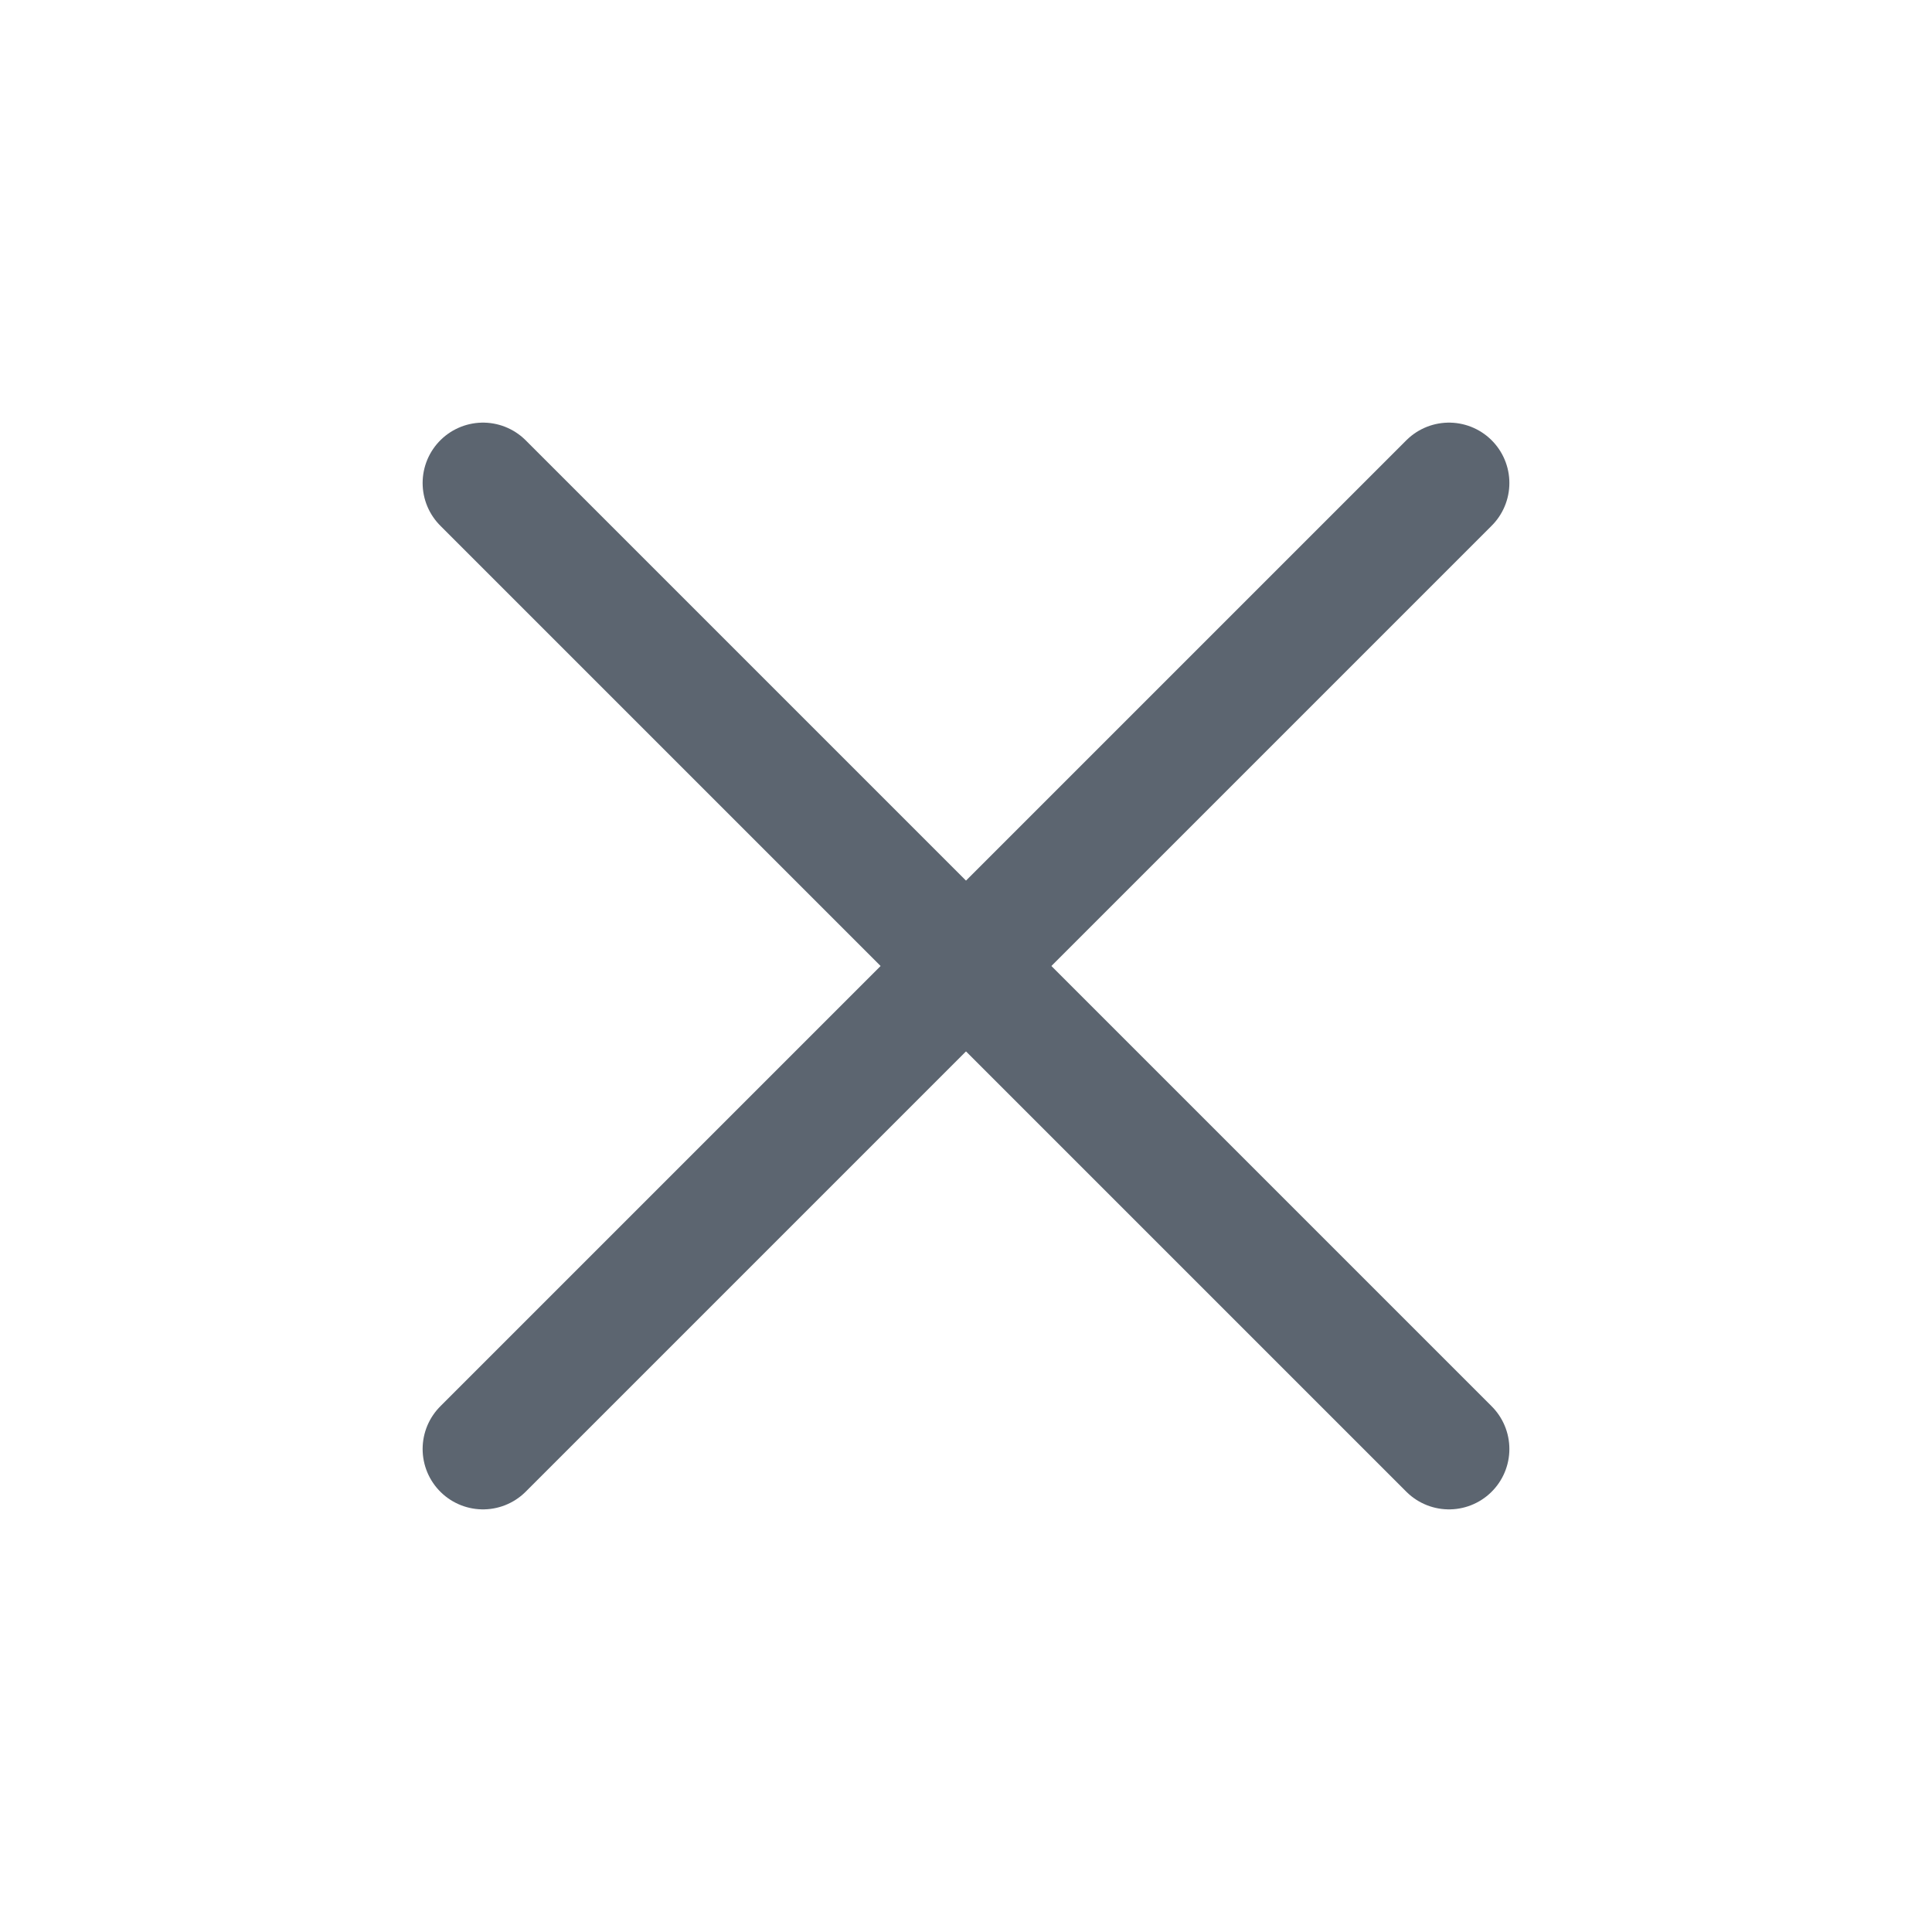
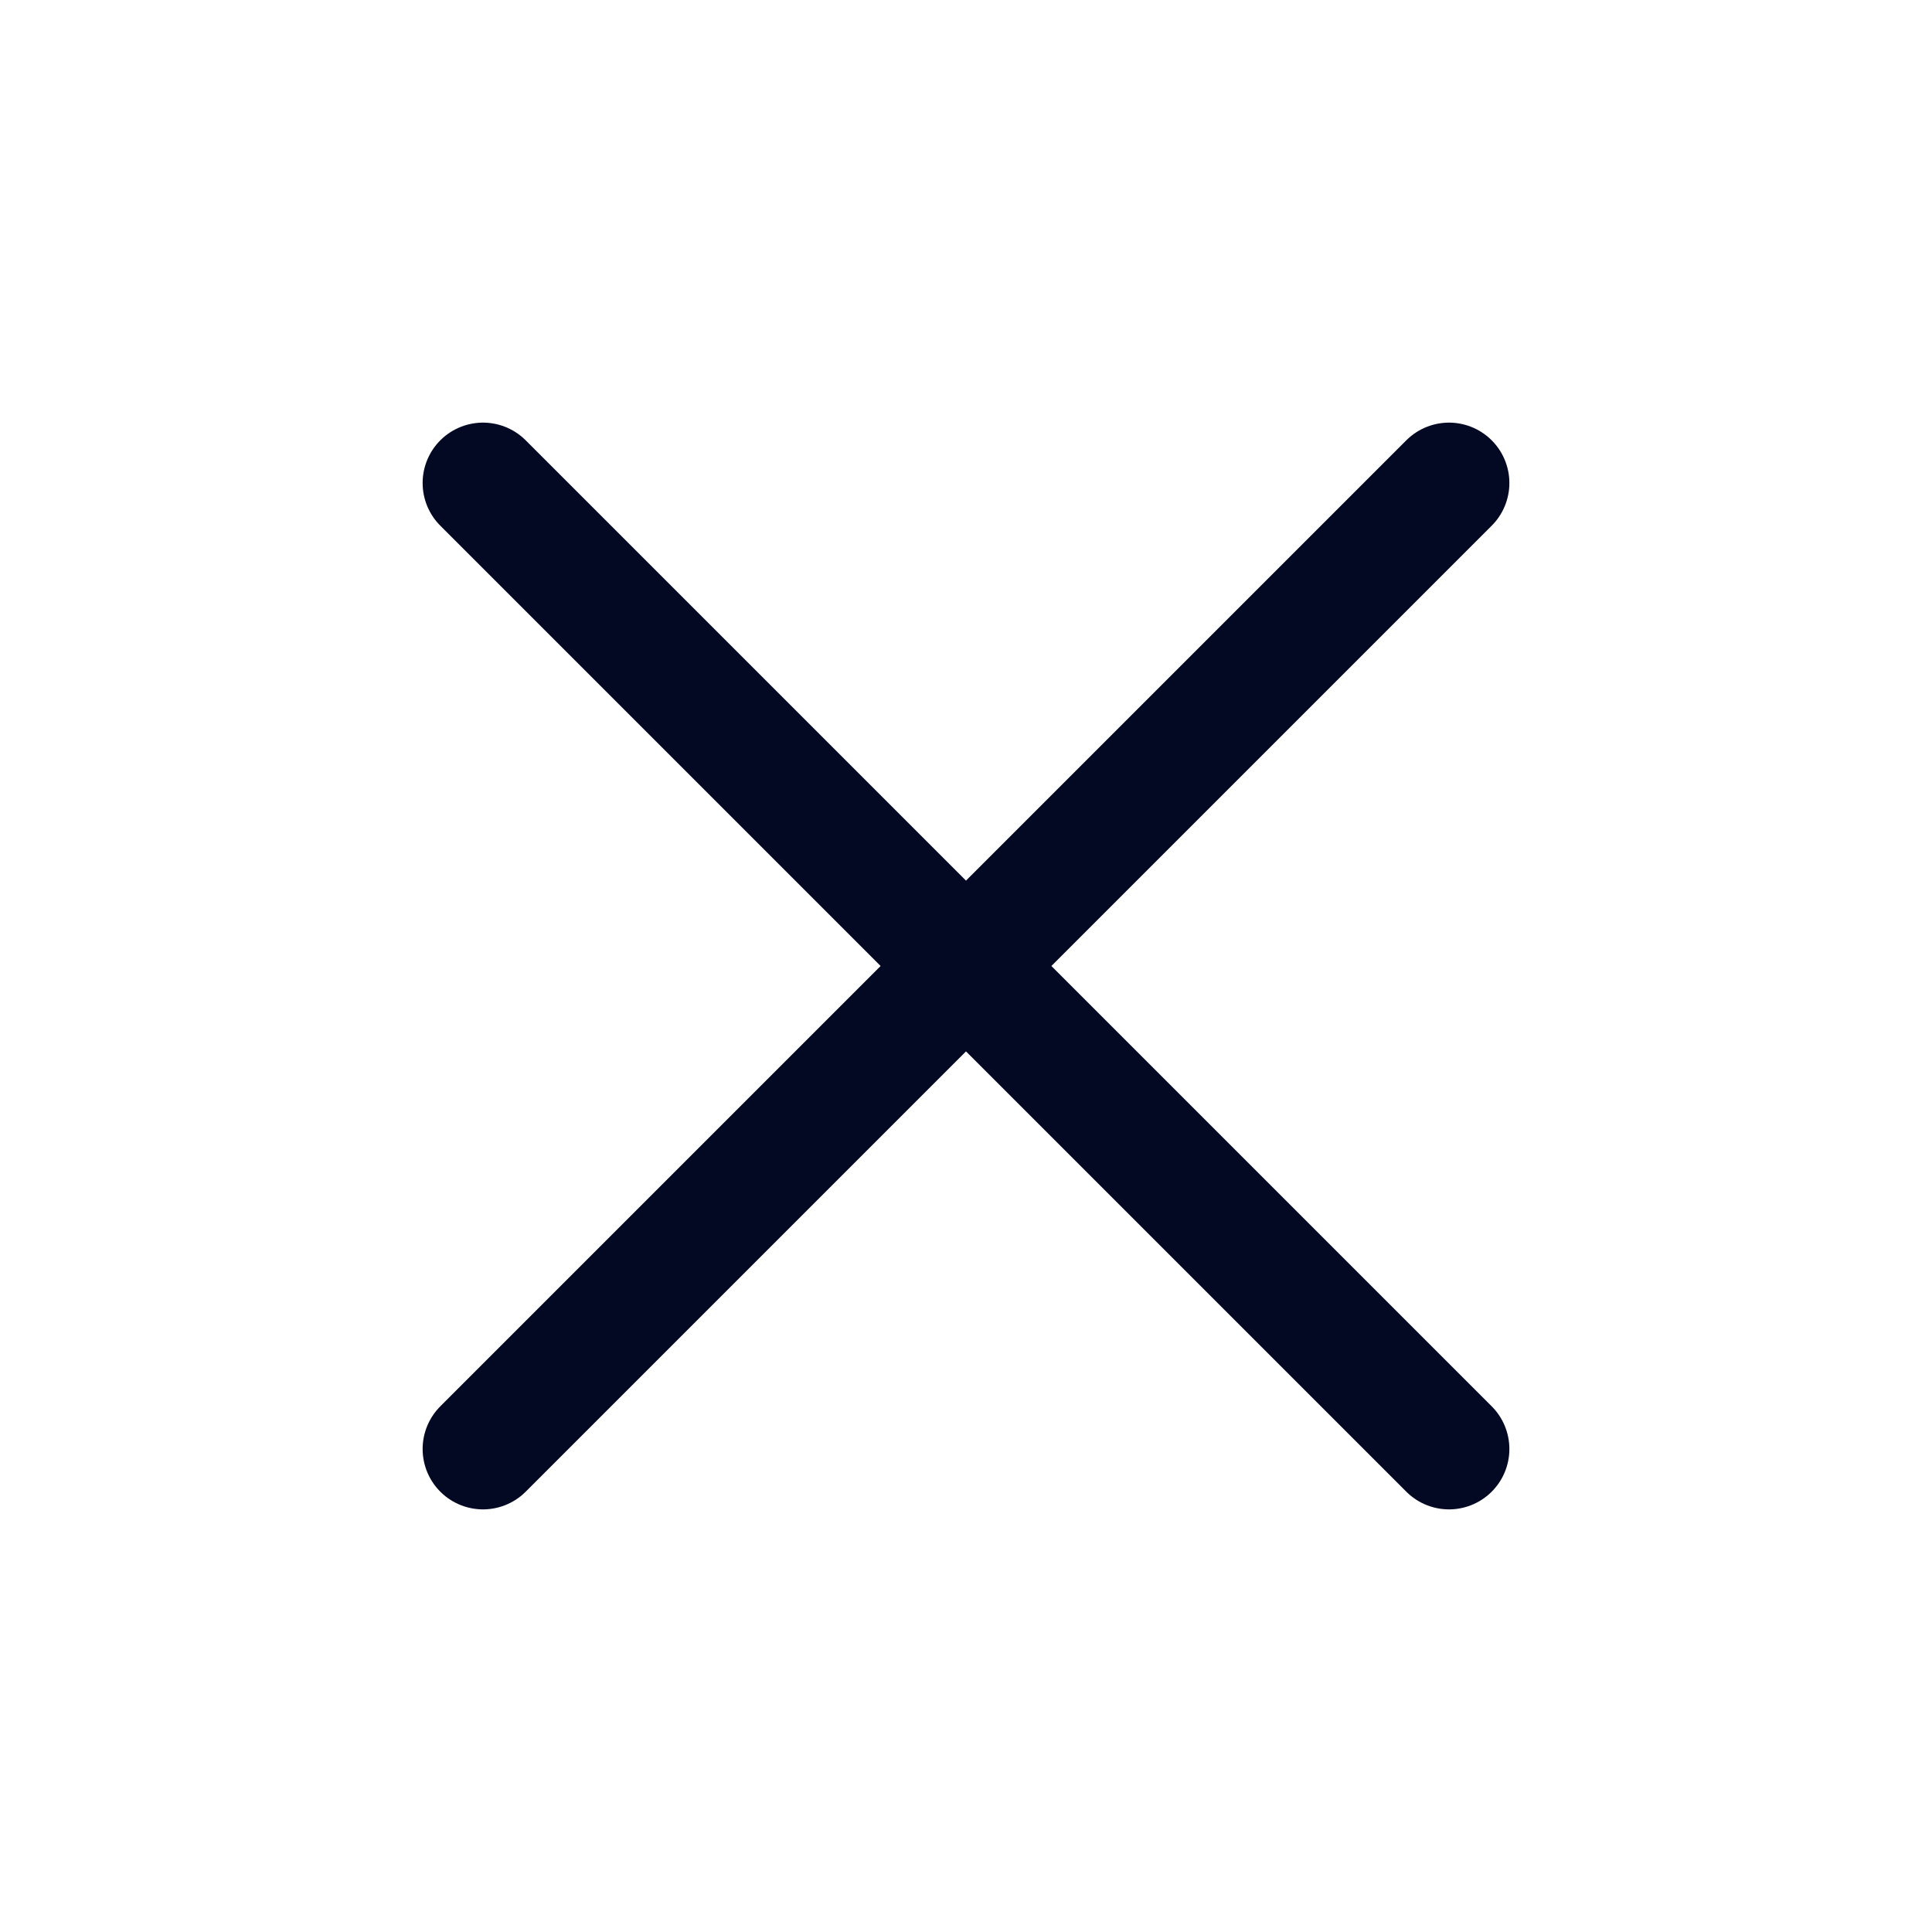
- <svg xmlns="http://www.w3.org/2000/svg" width="16" height="16" viewBox="0 0 16 16" fill="none">
-   <path d="M12 4L4 12" stroke="#5C6570" stroke-linecap="round" stroke-linejoin="round" />
-   <path d="M4 4L12 12" stroke="#5C6570" stroke-linecap="round" stroke-linejoin="round" />
+ <svg xmlns="http://www.w3.org/2000/svg" width="24" height="24" viewBox="0 0 24 24" fill="none">
+   <path d="M18 6L6 18M6 6L18 18" stroke="#030823" stroke-width="1.5" stroke-linecap="round" stroke-linejoin="round" />
</svg>
